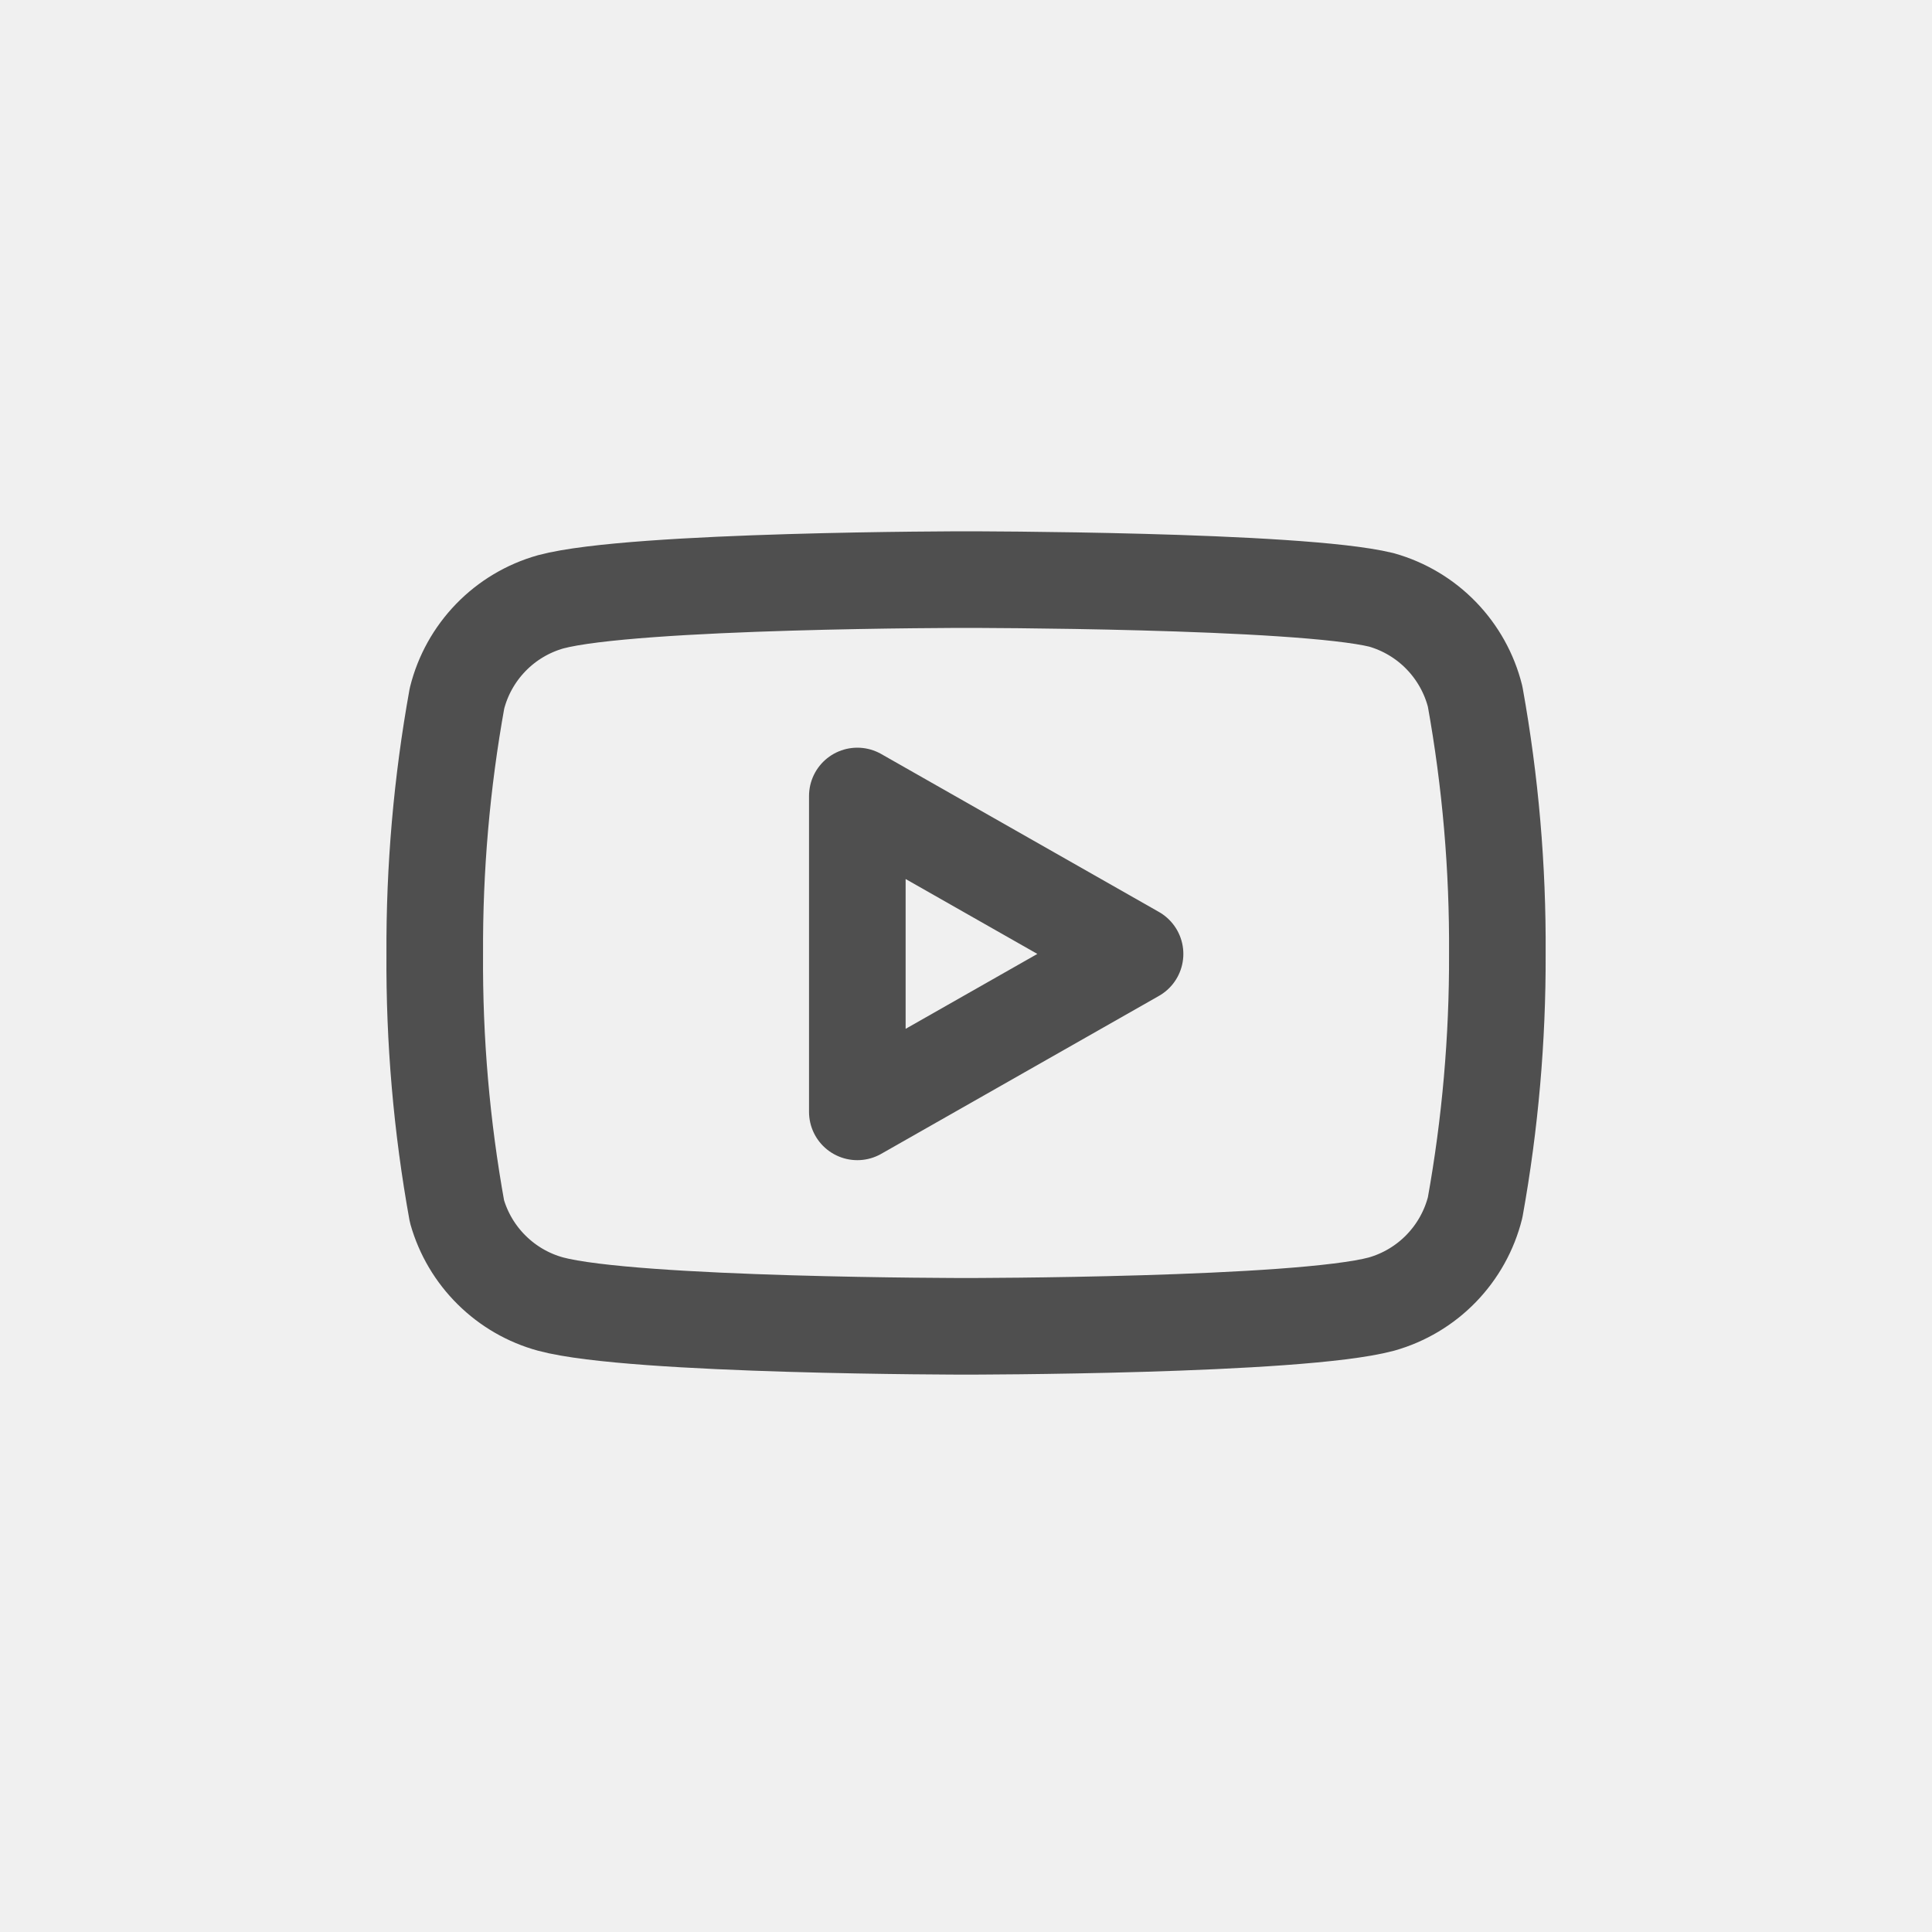
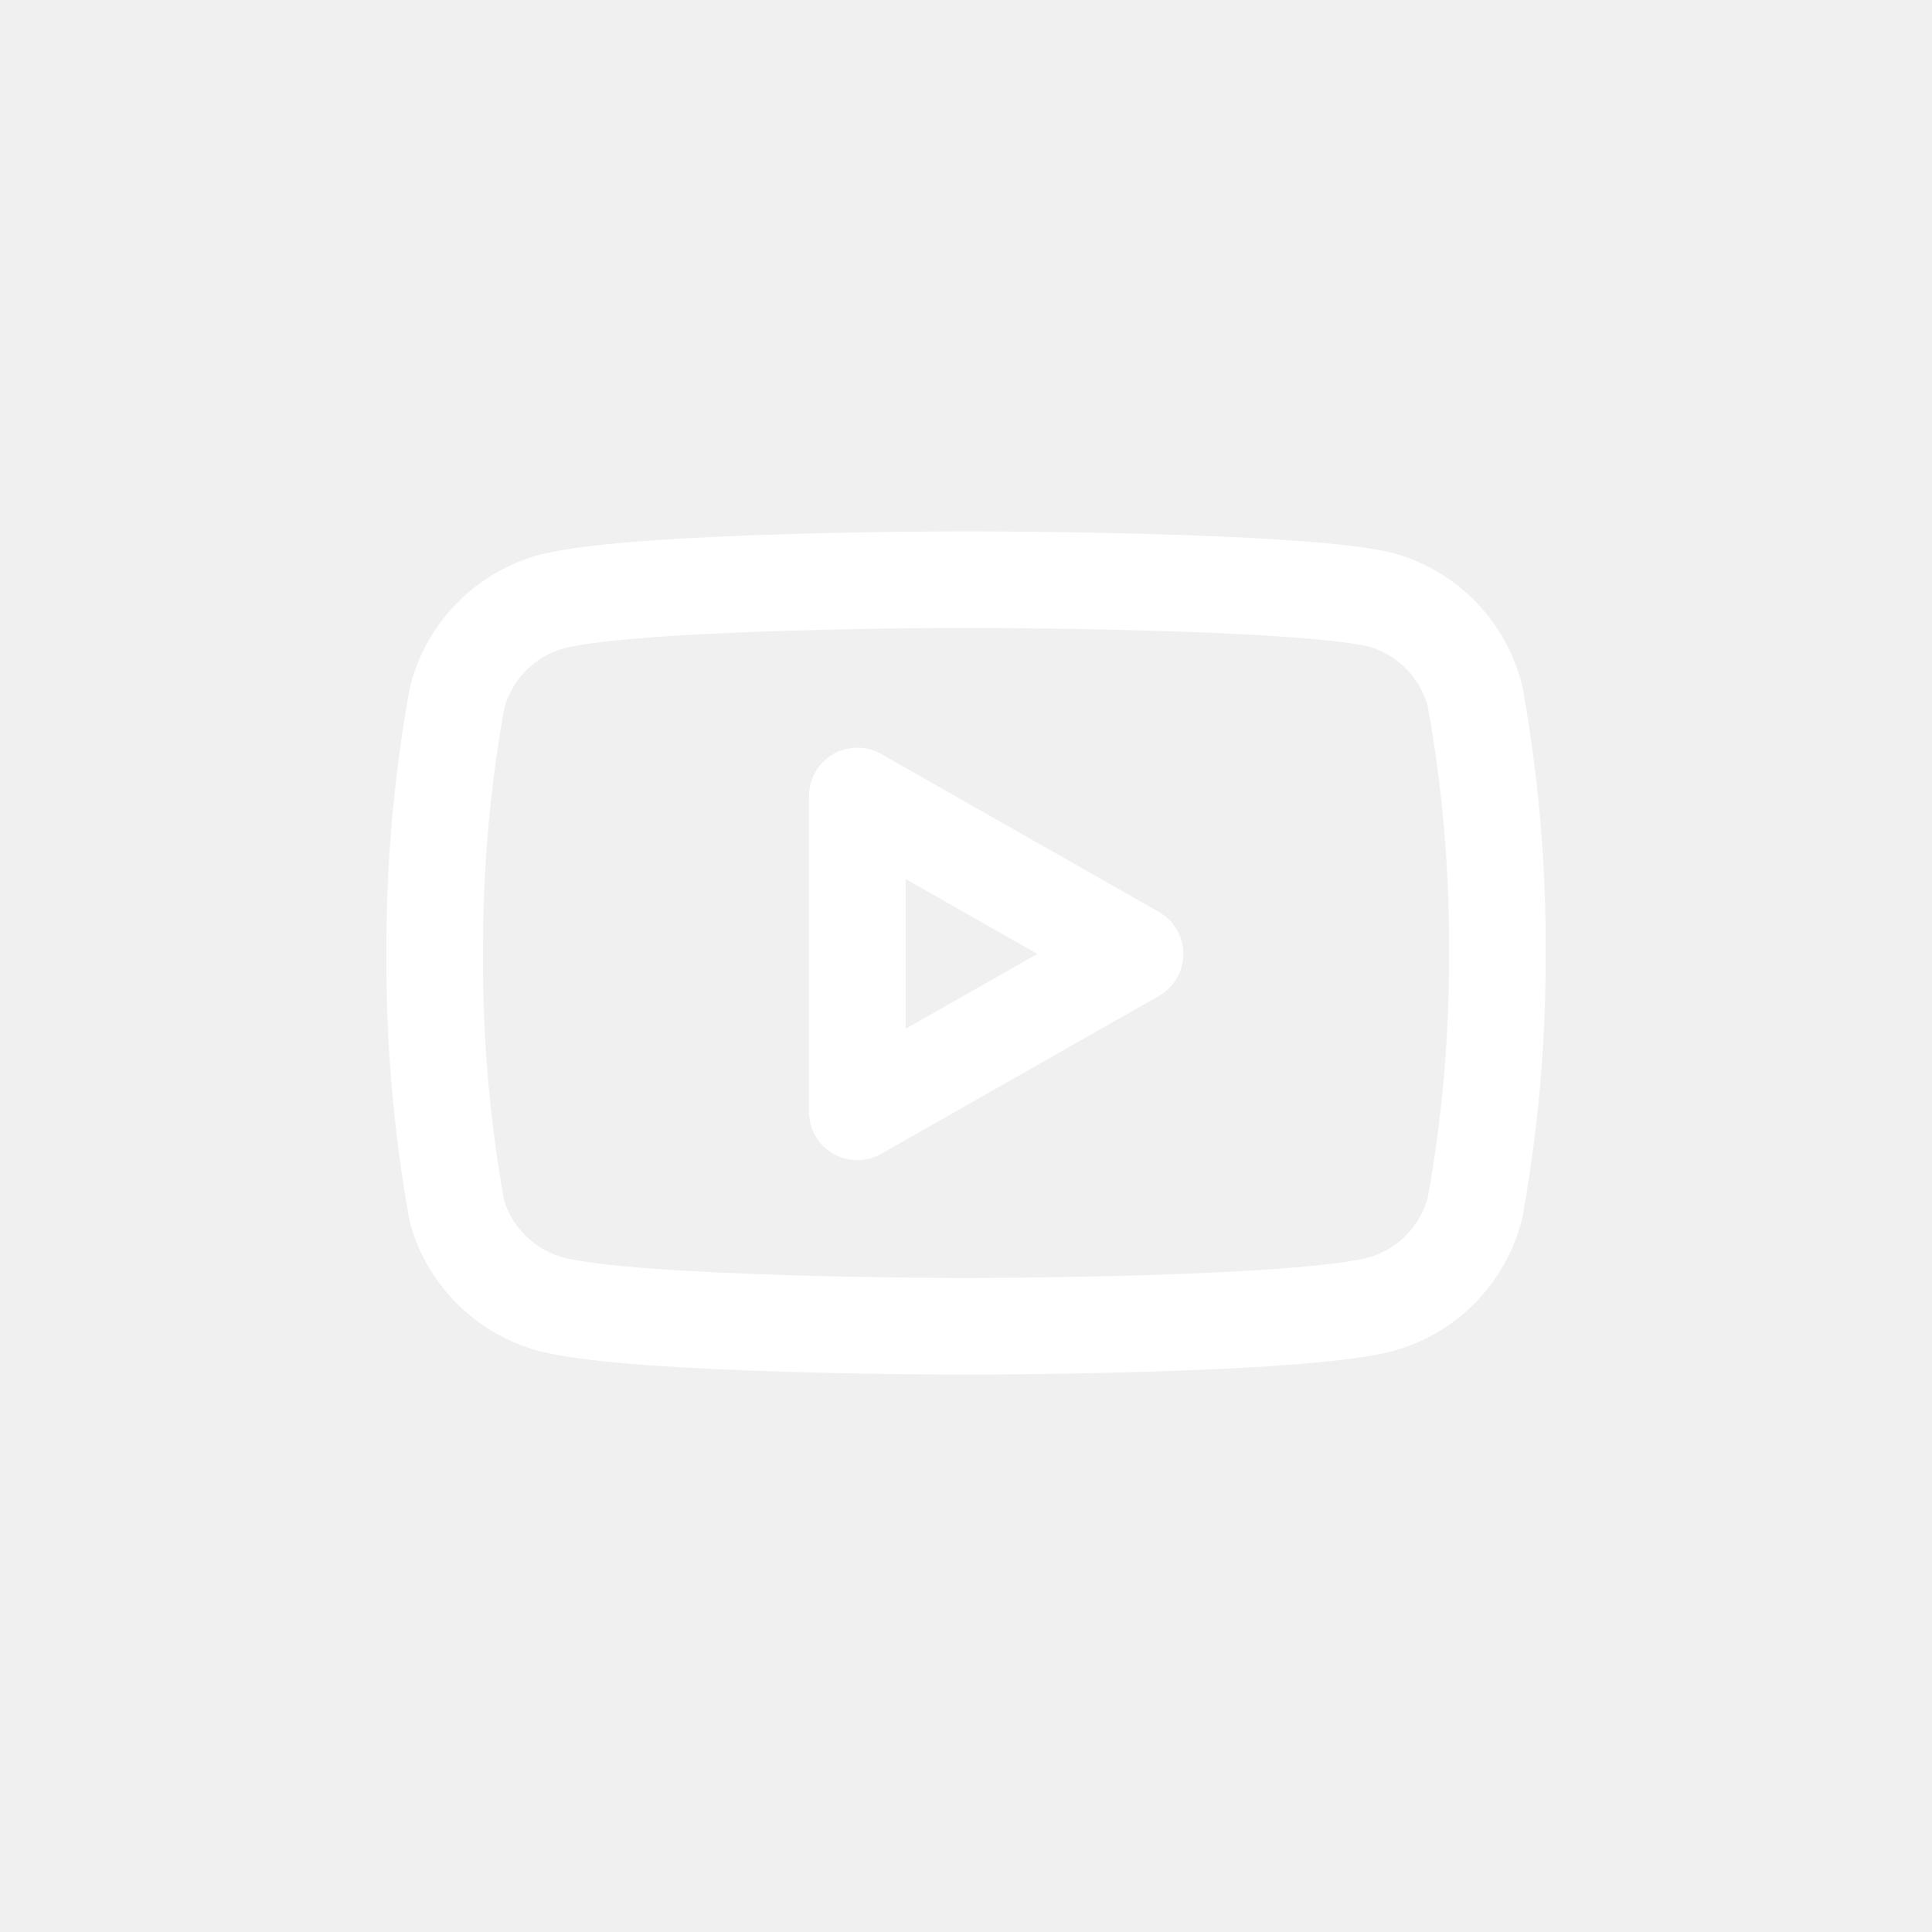
<svg xmlns="http://www.w3.org/2000/svg" width="40" height="40" viewBox="0 0 40 40" fill="none">
-   <path d="M30.541 14.42C30.422 13.945 30.18 13.511 29.839 13.159C29.499 12.808 29.071 12.553 28.601 12.42C26.881 12 20.001 12 20.001 12C20.001 12 13.121 12 11.401 12.46C10.93 12.593 10.502 12.848 10.162 13.199C9.821 13.551 9.579 13.985 9.461 14.46C9.146 16.206 8.992 17.976 9.001 19.75C8.989 21.537 9.143 23.321 9.461 25.08C9.592 25.54 9.839 25.958 10.179 26.294C10.519 26.631 10.939 26.874 11.401 27C13.121 27.46 20.001 27.46 20.001 27.46C20.001 27.46 26.881 27.46 28.601 27C29.071 26.867 29.499 26.612 29.839 26.261C30.18 25.909 30.422 25.475 30.541 25C30.853 23.268 31.007 21.51 31.001 19.75C31.012 17.963 30.858 16.179 30.541 14.42V14.42Z" stroke="#4F4F4F" stroke-width="2" stroke-linecap="round" stroke-linejoin="round" />
-   <path d="M17.75 23.02L23.5 19.75L17.75 16.48V23.02Z" stroke="#4F4F4F" stroke-width="2" stroke-linecap="round" stroke-linejoin="round" />
+   <path d="M30.541 14.42C30.422 13.945 30.18 13.511 29.839 13.159C29.499 12.808 29.071 12.553 28.601 12.42C26.881 12 20.001 12 20.001 12C20.001 12 13.121 12 11.401 12.46C10.93 12.593 10.502 12.848 10.162 13.199C9.821 13.551 9.579 13.985 9.461 14.46C9.146 16.206 8.992 17.976 9.001 19.75C8.989 21.537 9.143 23.321 9.461 25.08C9.592 25.54 9.839 25.958 10.179 26.294C10.519 26.631 10.939 26.874 11.401 27C13.121 27.46 20.001 27.46 20.001 27.46C20.001 27.46 26.881 27.46 28.601 27C29.071 26.867 29.499 26.612 29.839 26.261C30.18 25.909 30.422 25.475 30.541 25C30.853 23.268 31.007 21.51 31.001 19.75C31.012 17.963 30.858 16.179 30.541 14.42V14.42Z" stroke="#FFFFFF" stroke-width="2" stroke-linecap="round" stroke-linejoin="round" />
+   <path d="M17.75 23.02L23.5 19.75L17.75 16.48V23.02Z" stroke="#FFFFFF" stroke-width="2" stroke-linecap="round" stroke-linejoin="round" />
</svg>
